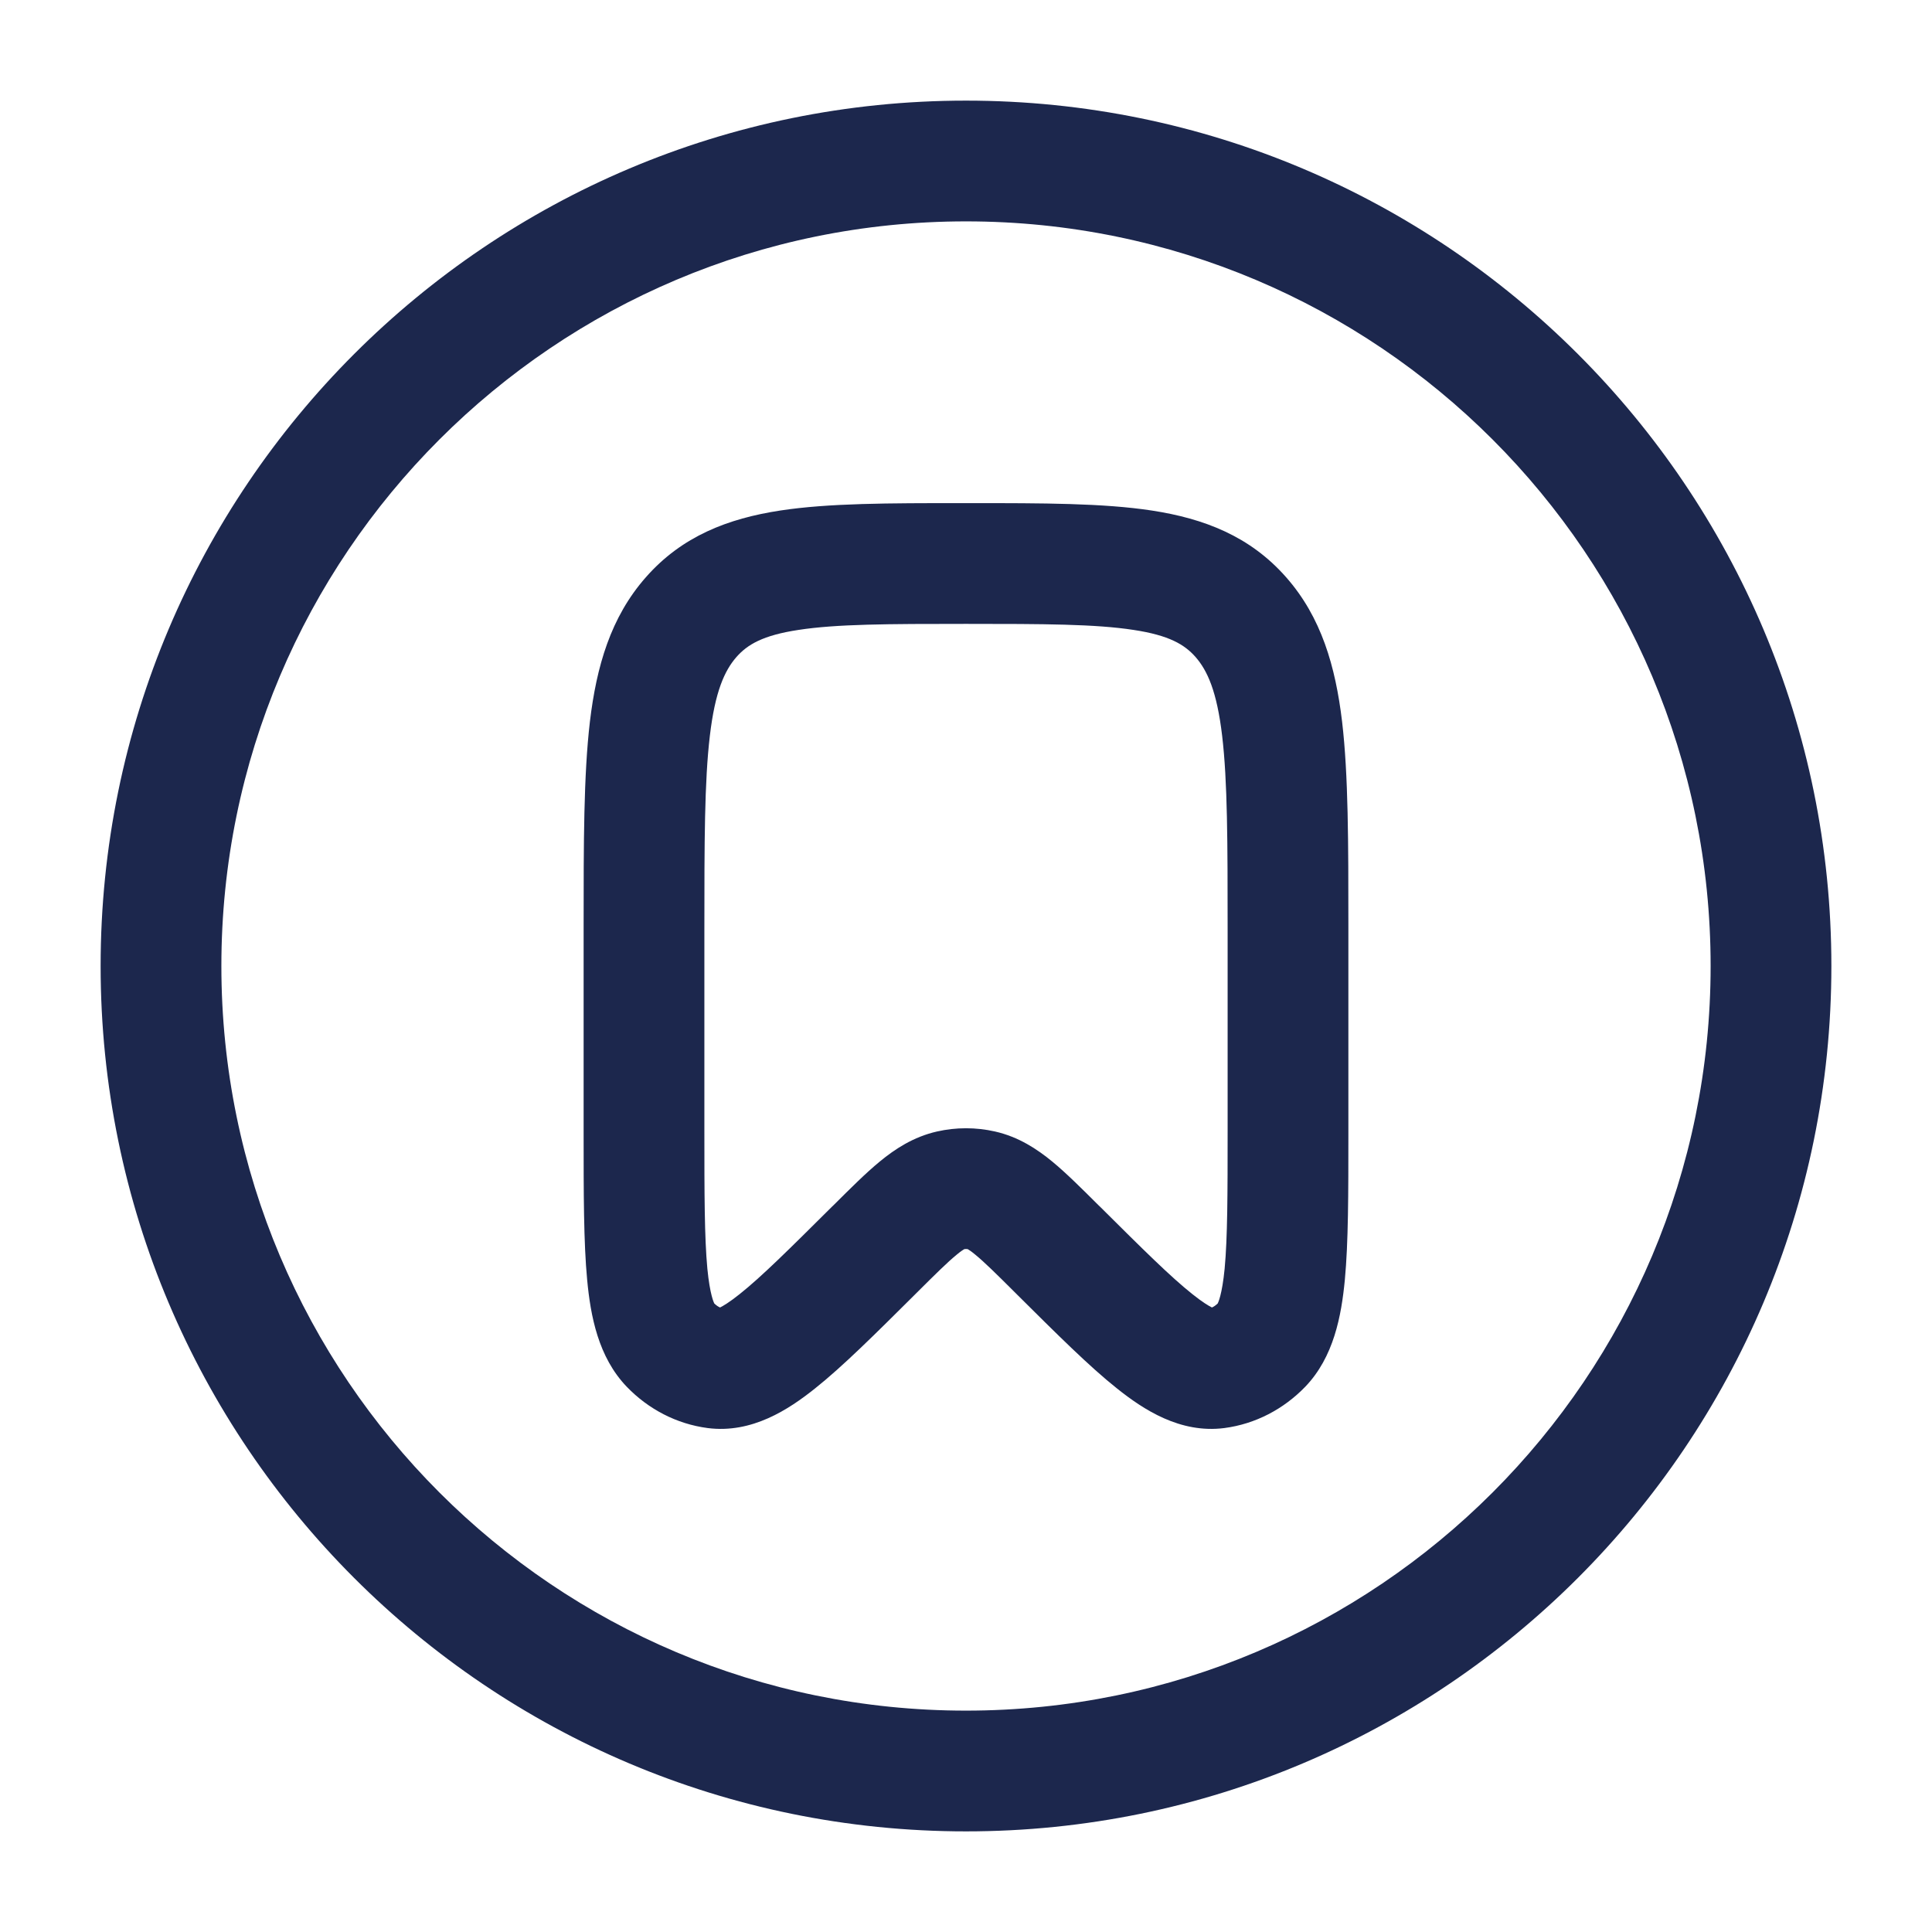
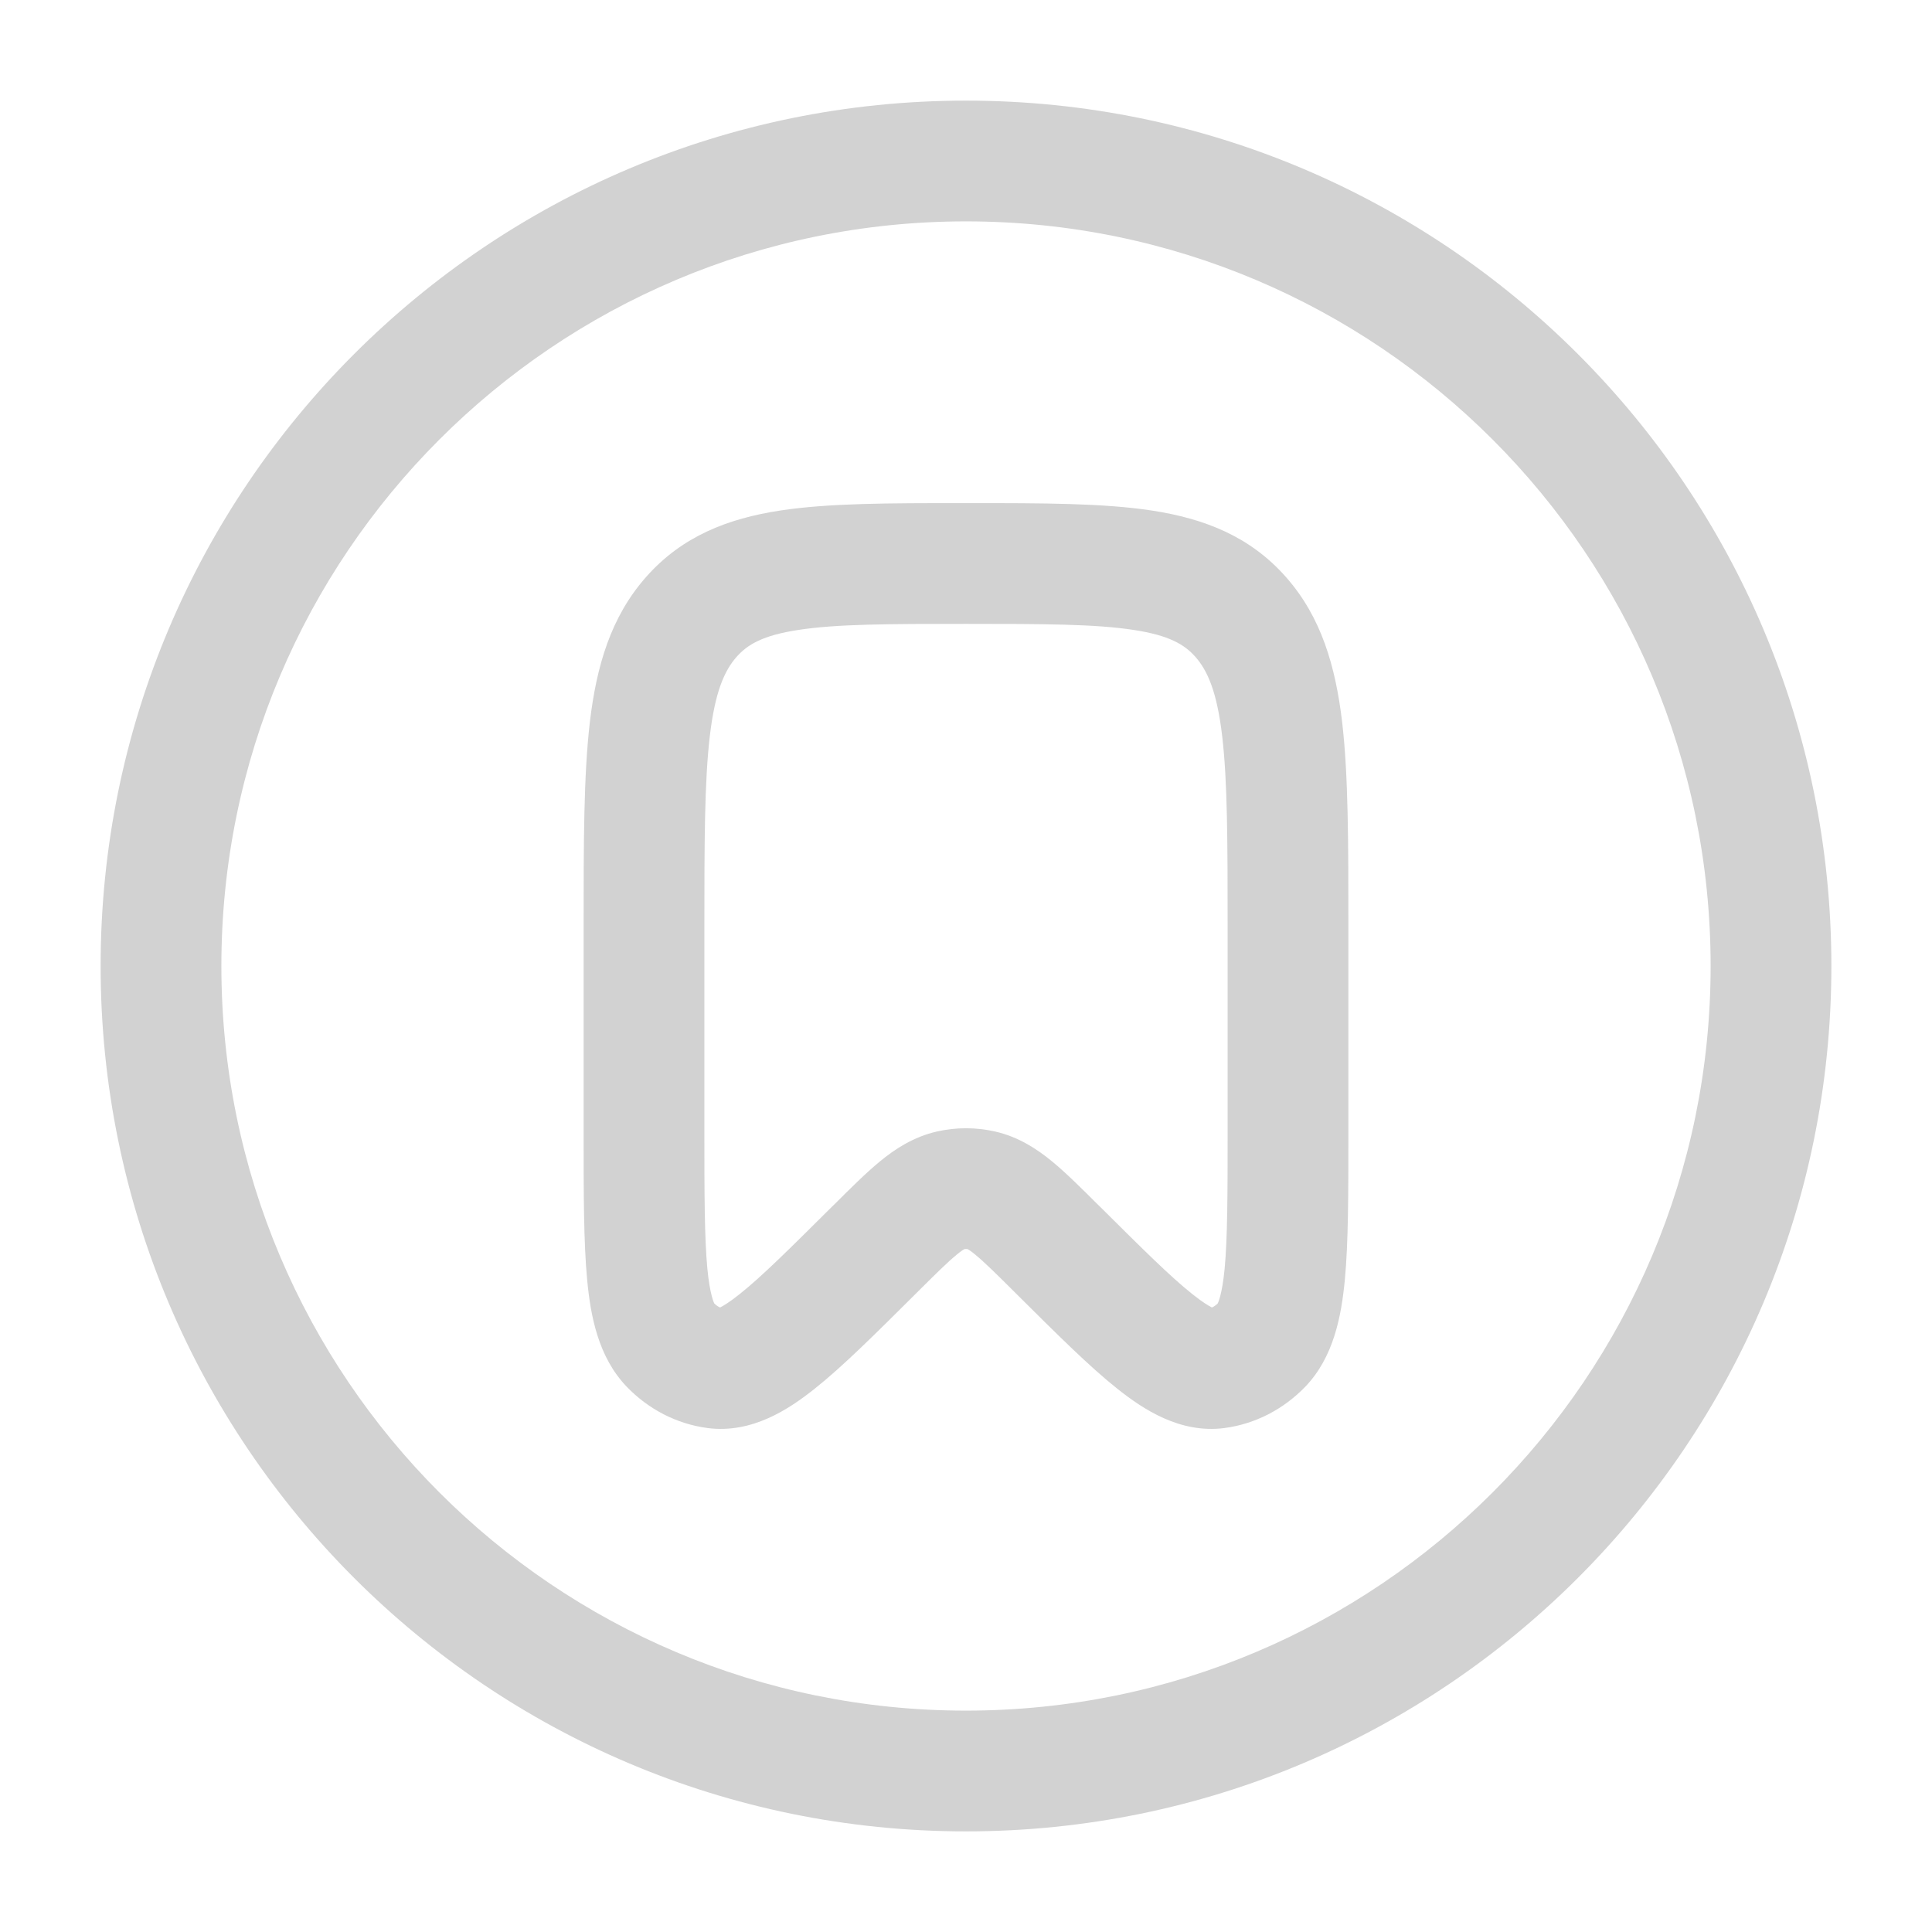
<svg xmlns="http://www.w3.org/2000/svg" width="24" height="24" viewBox="0 0 24 24" fill="none">
-   <path fill-rule="evenodd" clip-rule="evenodd" d="M12 2.75C6.891 2.75 2.75 6.891 2.75 12C2.75 17.109 6.891 21.25 12 21.25C17.109 21.25 21.25 17.109 21.25 12C21.25 6.891 17.109 2.75 12 2.75ZM1.25 12C1.25 6.063 6.063 1.25 12 1.25C17.937 1.25 22.75 6.063 22.75 12C22.75 17.937 17.937 22.75 12 22.75C6.063 22.75 1.25 17.937 1.25 12ZM11.942 6.25H12.058C12.951 6.25 13.706 6.25 14.308 6.342C14.955 6.441 15.528 6.66 15.977 7.171C16.415 7.668 16.59 8.279 16.672 8.965C16.75 9.629 16.75 10.47 16.75 11.501V14.086C16.75 14.826 16.75 15.435 16.706 15.9C16.663 16.346 16.569 16.858 16.214 17.227C15.947 17.503 15.598 17.689 15.208 17.74C14.659 17.81 14.203 17.509 13.877 17.249C13.533 16.976 13.125 16.569 12.64 16.087L12.608 16.055C12.371 15.819 12.23 15.68 12.118 15.588C12.063 15.542 12.033 15.524 12.021 15.517C12.007 15.515 11.993 15.515 11.979 15.517C11.967 15.524 11.937 15.542 11.882 15.588C11.77 15.68 11.629 15.819 11.392 16.055L11.36 16.087C10.875 16.569 10.467 16.976 10.123 17.249C9.797 17.509 9.341 17.81 8.792 17.74C8.402 17.689 8.052 17.503 7.786 17.227C7.431 16.858 7.336 16.346 7.294 15.9C7.25 15.435 7.25 14.826 7.25 14.086V11.501C7.25 10.47 7.25 9.629 7.328 8.965C7.41 8.279 7.585 7.668 8.023 7.171C8.472 6.66 9.045 6.441 9.692 6.342C10.294 6.25 11.049 6.25 11.942 6.25ZM11.985 15.514C11.985 15.514 11.985 15.515 11.984 15.515L11.985 15.514ZM12.015 15.514C12.015 15.514 12.015 15.514 12.016 15.515L12.015 15.514ZM9.919 7.825C9.476 7.892 9.285 8.007 9.149 8.161C9.001 8.33 8.883 8.589 8.818 9.141C8.751 9.706 8.75 10.458 8.75 11.549V14.046C8.75 14.836 8.751 15.373 8.787 15.759C8.819 16.088 8.869 16.183 8.873 16.192C8.899 16.217 8.923 16.233 8.945 16.242C8.981 16.224 9.058 16.18 9.188 16.076C9.459 15.861 9.808 15.514 10.334 14.991L10.356 14.97C10.564 14.763 10.755 14.572 10.929 14.429C11.116 14.275 11.345 14.123 11.639 14.056C11.877 14.002 12.123 14.002 12.361 14.056C12.655 14.123 12.884 14.275 13.071 14.429C13.245 14.572 13.436 14.763 13.644 14.97L13.666 14.991C14.192 15.514 14.541 15.861 14.812 16.076C14.942 16.18 15.019 16.224 15.055 16.242C15.076 16.233 15.101 16.217 15.127 16.192C15.131 16.183 15.181 16.088 15.213 15.759C15.249 15.373 15.25 14.836 15.25 14.046V11.549C15.25 10.458 15.249 9.706 15.182 9.141C15.117 8.589 14.999 8.33 14.851 8.161C14.715 8.007 14.524 7.892 14.081 7.825C13.606 7.752 12.967 7.75 12 7.75C11.033 7.75 10.394 7.752 9.919 7.825Z" fill="#1C274D" />
+   <path fill-rule="evenodd" clip-rule="evenodd" d="M12 2.75C6.891 2.75 2.75 6.891 2.75 12C2.75 17.109 6.891 21.25 12 21.25C17.109 21.25 21.25 17.109 21.25 12C21.25 6.891 17.109 2.75 12 2.75ZM1.25 12C1.25 6.063 6.063 1.25 12 1.25C17.937 1.25 22.75 6.063 22.75 12C22.75 17.937 17.937 22.75 12 22.75C6.063 22.75 1.25 17.937 1.25 12ZM11.942 6.25H12.058C12.951 6.25 13.706 6.25 14.308 6.342C14.955 6.441 15.528 6.66 15.977 7.171C16.415 7.668 16.59 8.279 16.672 8.965C16.75 9.629 16.75 10.47 16.75 11.501V14.086C16.75 14.826 16.75 15.435 16.706 15.9C16.663 16.346 16.569 16.858 16.214 17.227C15.947 17.503 15.598 17.689 15.208 17.74C14.659 17.81 14.203 17.509 13.877 17.249C13.533 16.976 13.125 16.569 12.64 16.087L12.608 16.055C12.371 15.819 12.23 15.68 12.118 15.588C12.063 15.542 12.033 15.524 12.021 15.517C12.007 15.515 11.993 15.515 11.979 15.517C11.967 15.524 11.937 15.542 11.882 15.588C11.77 15.68 11.629 15.819 11.392 16.055L11.36 16.087C10.875 16.569 10.467 16.976 10.123 17.249C9.797 17.509 9.341 17.81 8.792 17.74C8.402 17.689 8.052 17.503 7.786 17.227C7.431 16.858 7.336 16.346 7.294 15.9C7.25 15.435 7.25 14.826 7.25 14.086V11.501C7.25 10.47 7.25 9.629 7.328 8.965C7.41 8.279 7.585 7.668 8.023 7.171C8.472 6.66 9.045 6.441 9.692 6.342C10.294 6.25 11.049 6.25 11.942 6.25ZM11.985 15.514C11.985 15.514 11.985 15.515 11.984 15.515L11.985 15.514ZM12.015 15.514C12.015 15.514 12.015 15.514 12.016 15.515L12.015 15.514ZM9.919 7.825C9.476 7.892 9.285 8.007 9.149 8.161C9.001 8.33 8.883 8.589 8.818 9.141C8.751 9.706 8.75 10.458 8.75 11.549V14.046C8.75 14.836 8.751 15.373 8.787 15.759C8.819 16.088 8.869 16.183 8.873 16.192C8.899 16.217 8.923 16.233 8.945 16.242C8.981 16.224 9.058 16.18 9.188 16.076C9.459 15.861 9.808 15.514 10.334 14.991L10.356 14.97C10.564 14.763 10.755 14.572 10.929 14.429C11.116 14.275 11.345 14.123 11.639 14.056C11.877 14.002 12.123 14.002 12.361 14.056C12.655 14.123 12.884 14.275 13.071 14.429C13.245 14.572 13.436 14.763 13.644 14.97L13.666 14.991C14.192 15.514 14.541 15.861 14.812 16.076C14.942 16.18 15.019 16.224 15.055 16.242C15.076 16.233 15.101 16.217 15.127 16.192C15.131 16.183 15.181 16.088 15.213 15.759C15.249 15.373 15.25 14.836 15.25 14.046V11.549C15.25 10.458 15.249 9.706 15.182 9.141C15.117 8.589 14.999 8.33 14.851 8.161C14.715 8.007 14.524 7.892 14.081 7.825C13.606 7.752 12.967 7.75 12 7.75C11.033 7.75 10.394 7.752 9.919 7.825Z" fill="#d2d2d2" />
</svg>
